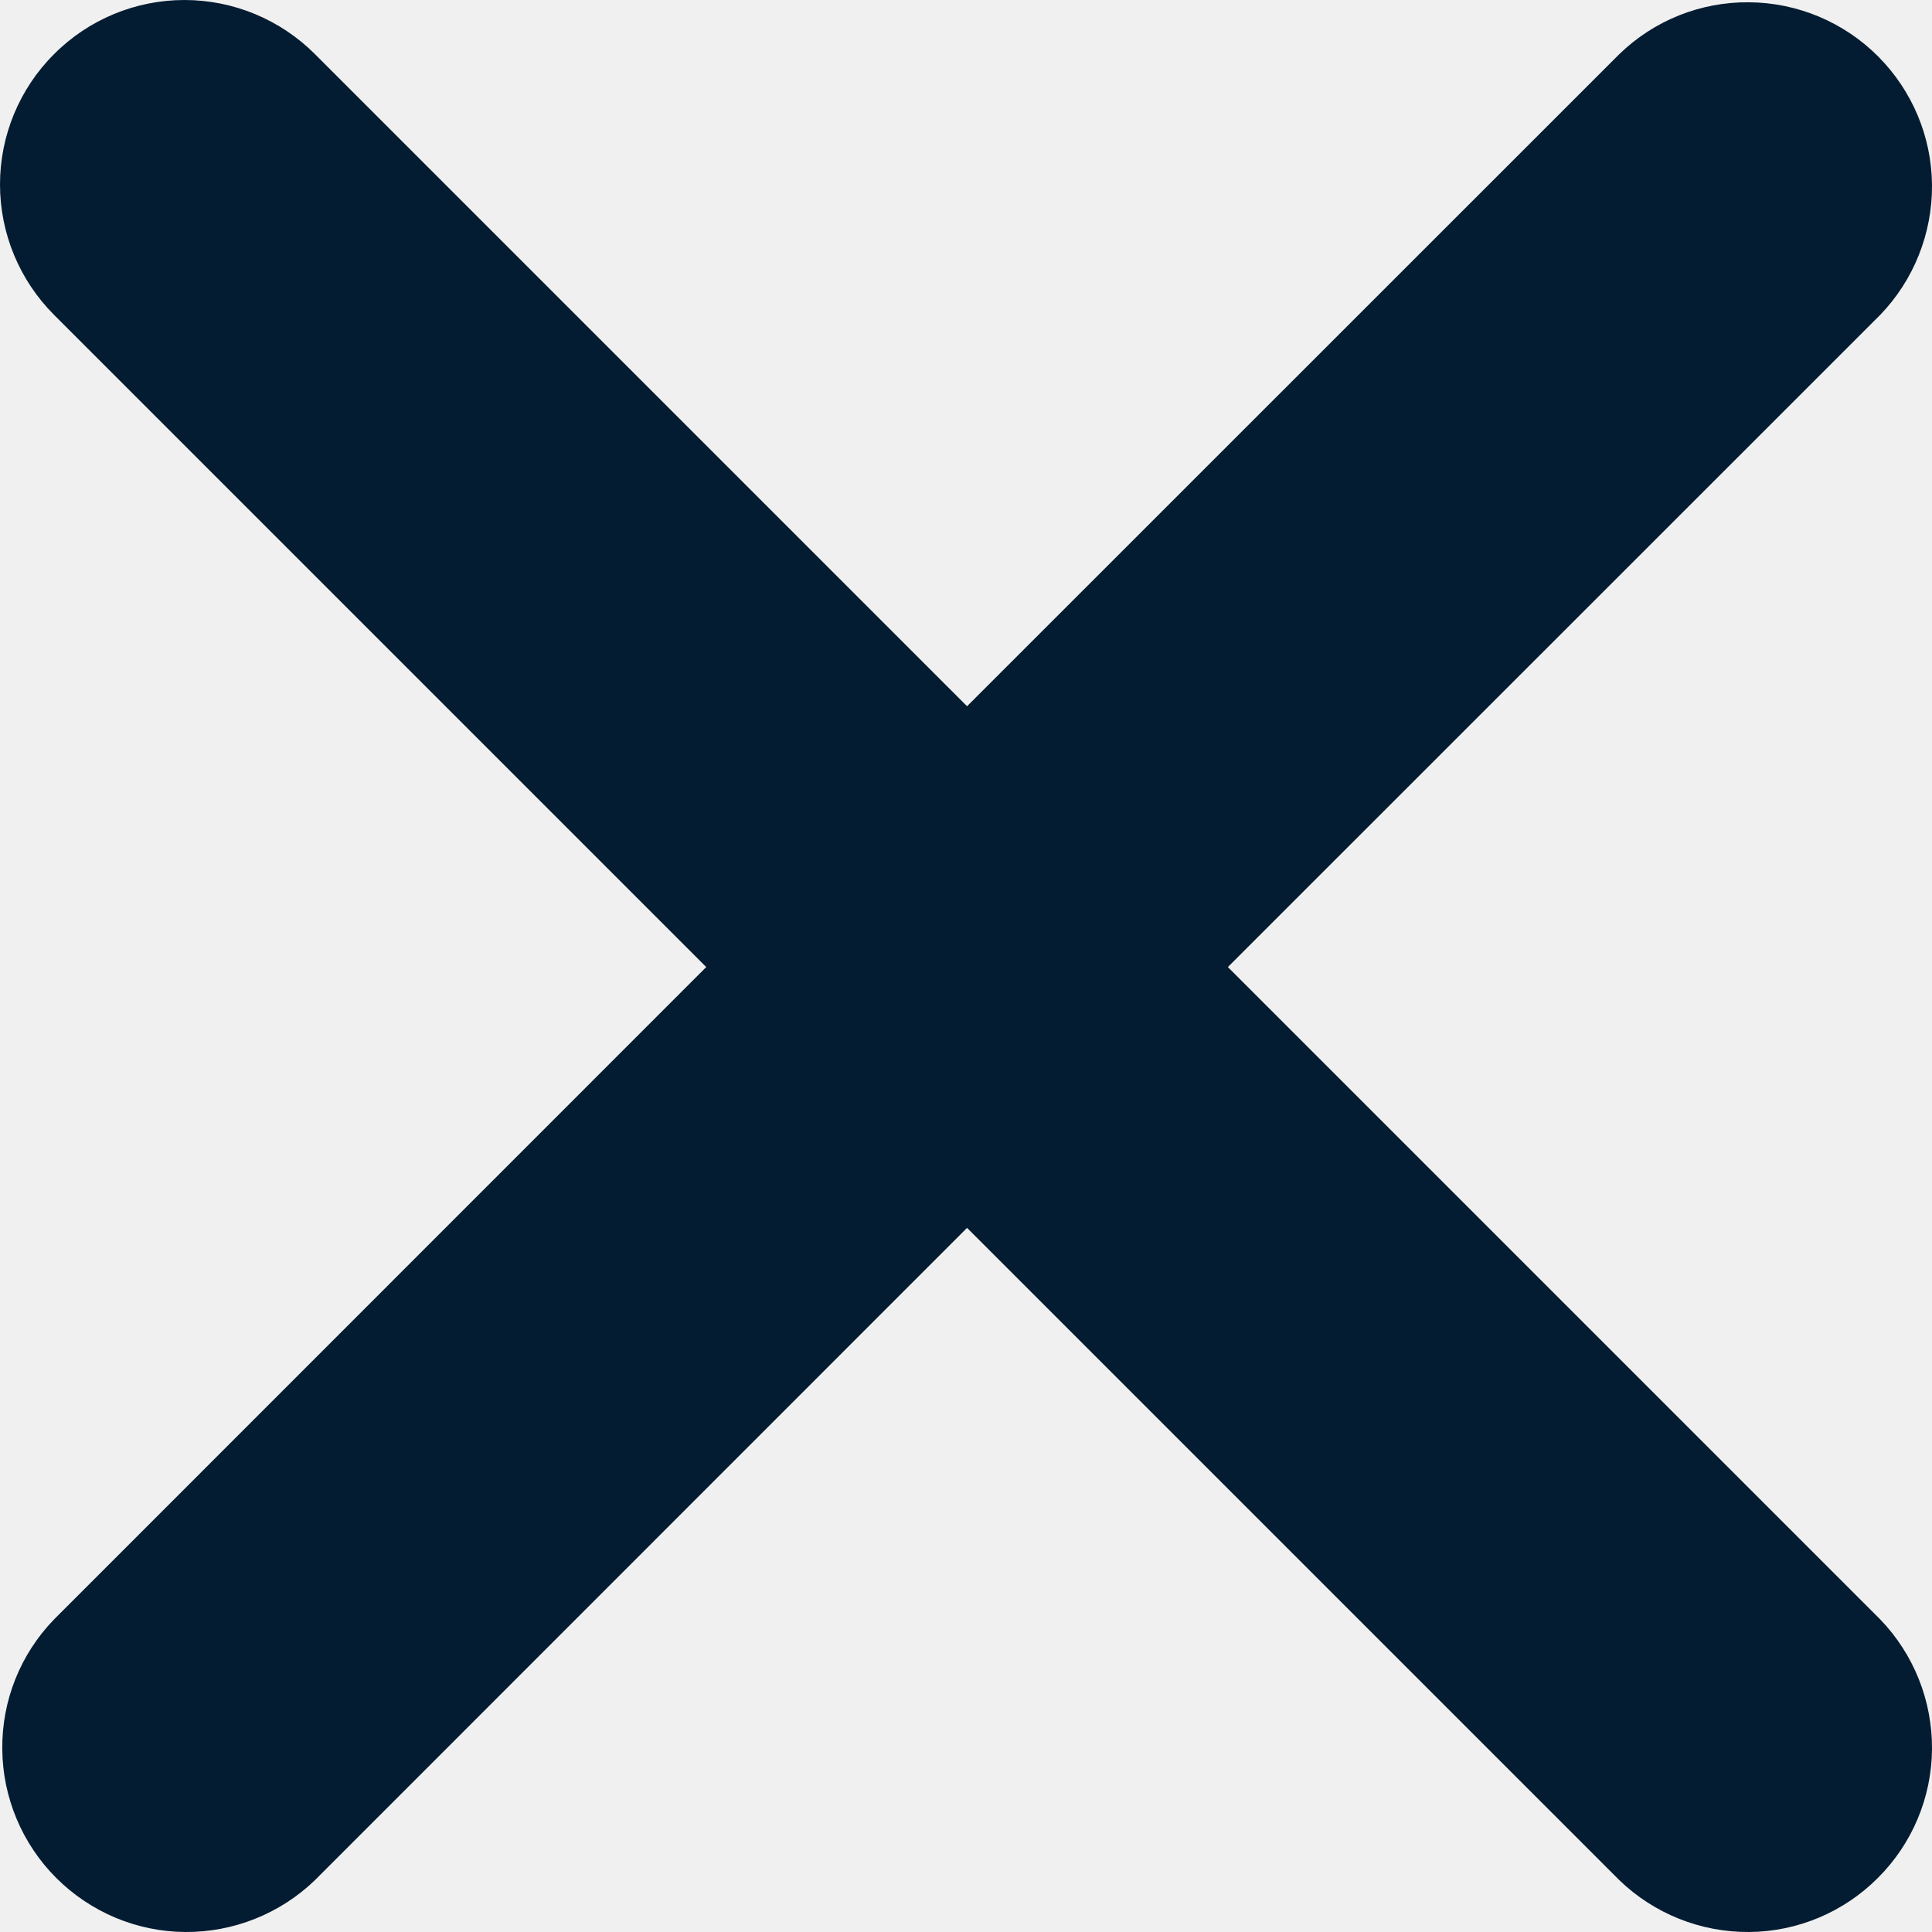
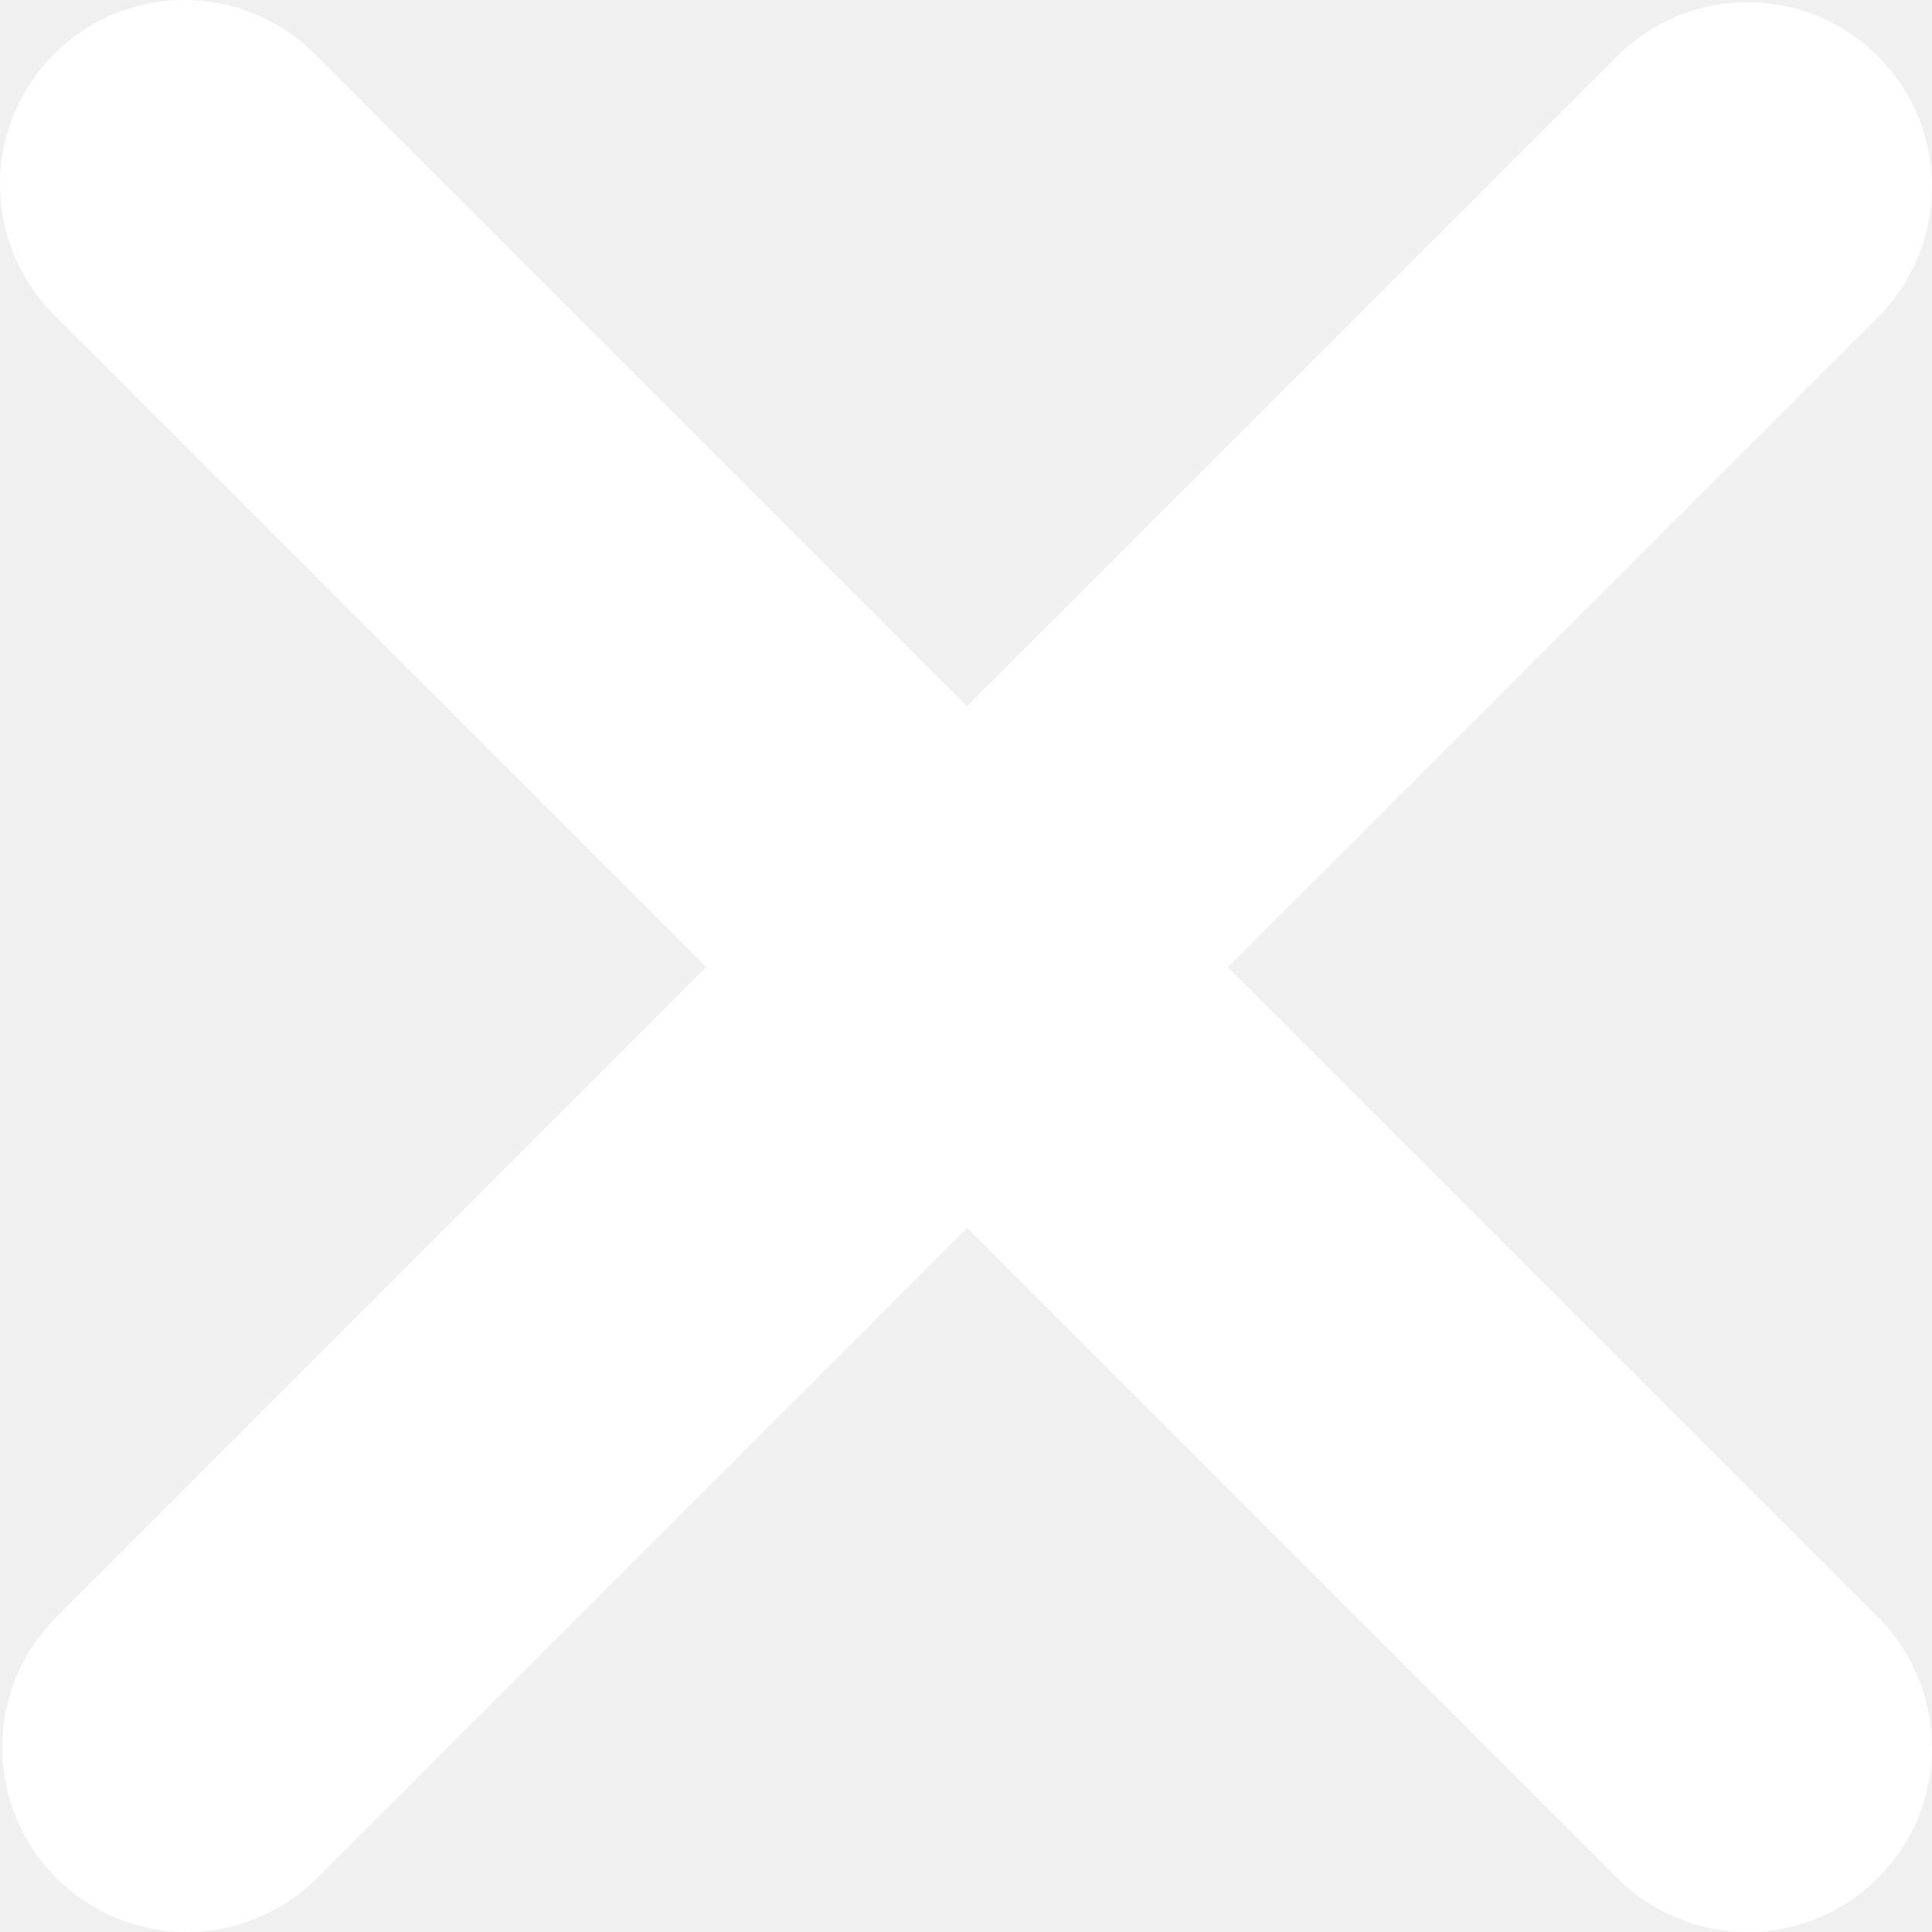
<svg xmlns="http://www.w3.org/2000/svg" width="11" height="11" viewBox="0 0 11 11" fill="none">
-   <path d="M0.308 0.308C0.504 0.111 0.772 0 1.05 0C1.329 0 1.596 0.111 1.793 0.308L5.506 4.021L9.22 0.308C9.418 0.116 9.683 0.01 9.959 0.013C10.234 0.015 10.498 0.126 10.692 0.32C10.887 0.515 10.998 0.778 11 1.054C11.002 1.329 10.896 1.595 10.705 1.793L6.991 5.506L10.705 9.22C10.896 9.418 11.002 9.683 11 9.959C10.998 10.234 10.887 10.498 10.692 10.692C10.498 10.887 10.234 10.998 9.959 11C9.683 11.002 9.418 10.896 9.22 10.705L5.506 6.991L1.793 10.705C1.595 10.896 1.329 11.002 1.054 11C0.778 10.998 0.515 10.887 0.32 10.692C0.126 10.498 0.015 10.234 0.013 9.959C0.01 9.683 0.116 9.418 0.308 9.22L4.021 5.506L0.308 1.793C0.111 1.596 0 1.329 0 1.05C0 0.772 0.111 0.504 0.308 0.308V0.308Z" fill="#041C32" />
+   <path d="M0.308 0.308C0.504 0.111 0.772 0 1.05 0C1.329 0 1.596 0.111 1.793 0.308L5.506 4.021L9.22 0.308C9.418 0.116 9.683 0.01 9.959 0.013C10.234 0.015 10.498 0.126 10.692 0.32C10.887 0.515 10.998 0.778 11 1.054C11.002 1.329 10.896 1.595 10.705 1.793L6.991 5.506L10.705 9.22C10.896 9.418 11.002 9.683 11 9.959C10.998 10.234 10.887 10.498 10.692 10.692C10.498 10.887 10.234 10.998 9.959 11C9.683 11.002 9.418 10.896 9.22 10.705L5.506 6.991L1.793 10.705C1.595 10.896 1.329 11.002 1.054 11C0.778 10.998 0.515 10.887 0.32 10.692C0.126 10.498 0.015 10.234 0.013 9.959C0.01 9.683 0.116 9.418 0.308 9.22L4.021 5.506L0.308 1.793C0.111 1.596 0 1.329 0 1.05C0 0.772 0.111 0.504 0.308 0.308V0.308Z" fill="#fff" />
</svg>
